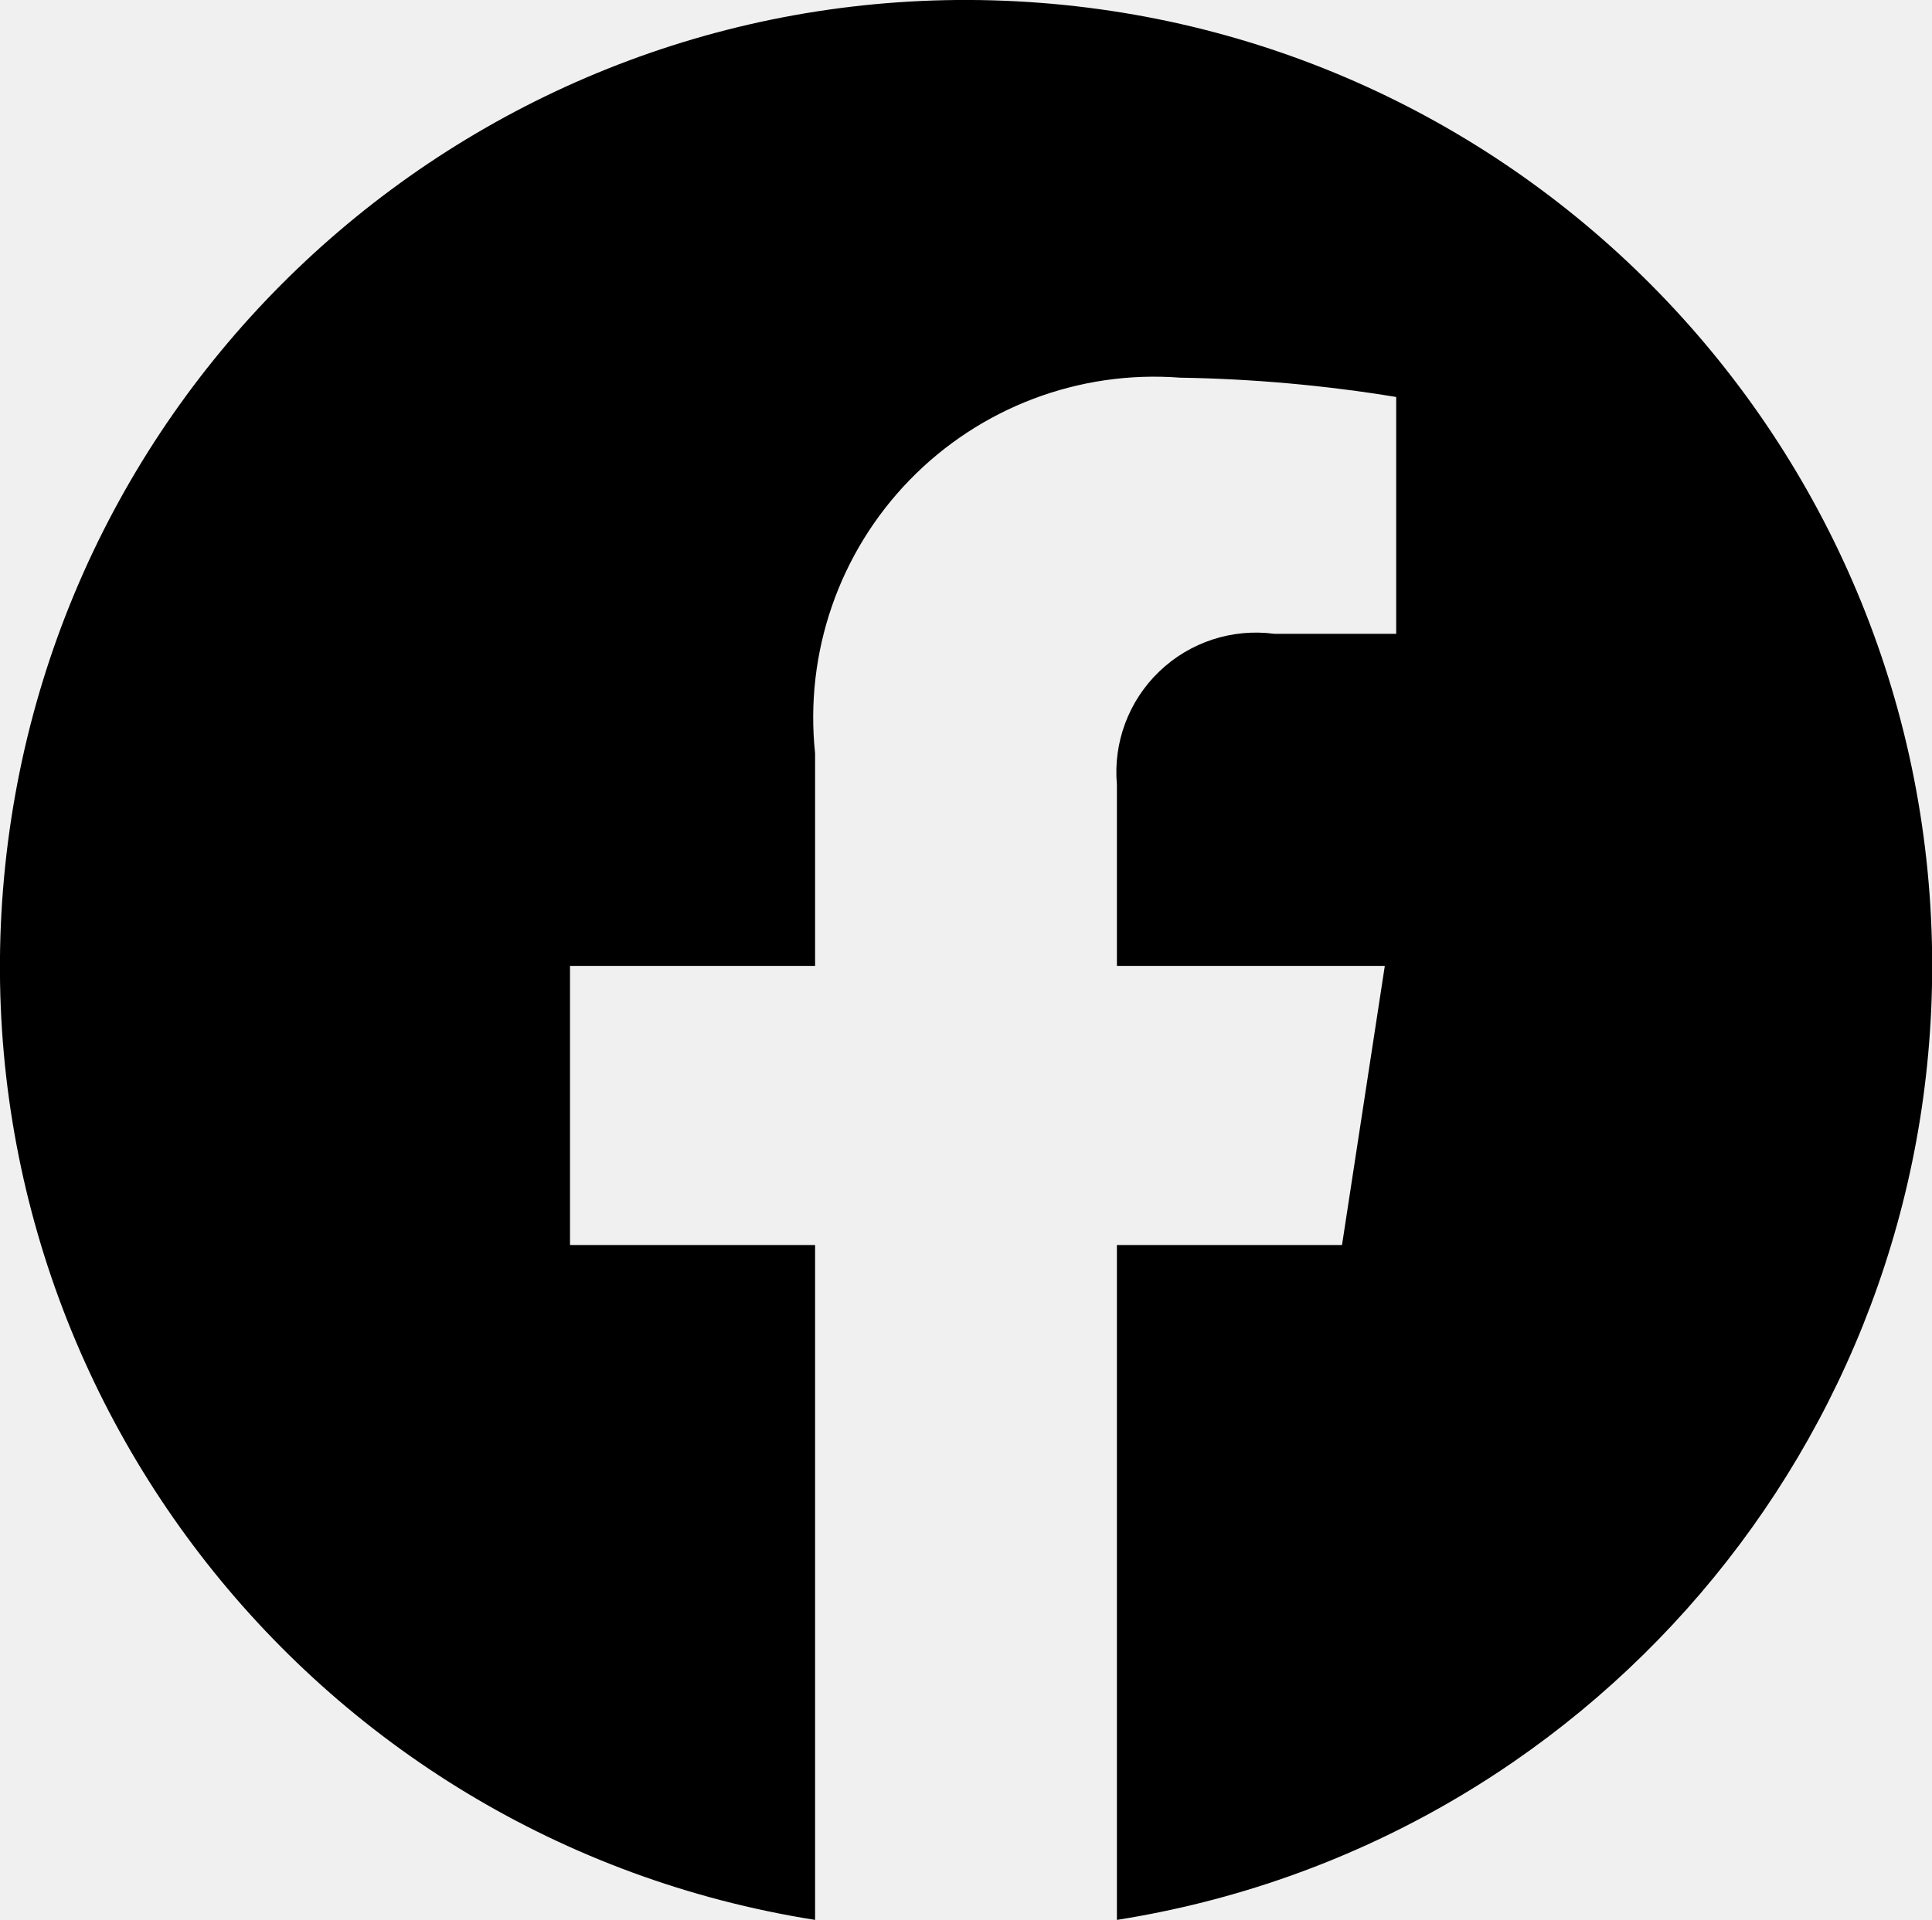
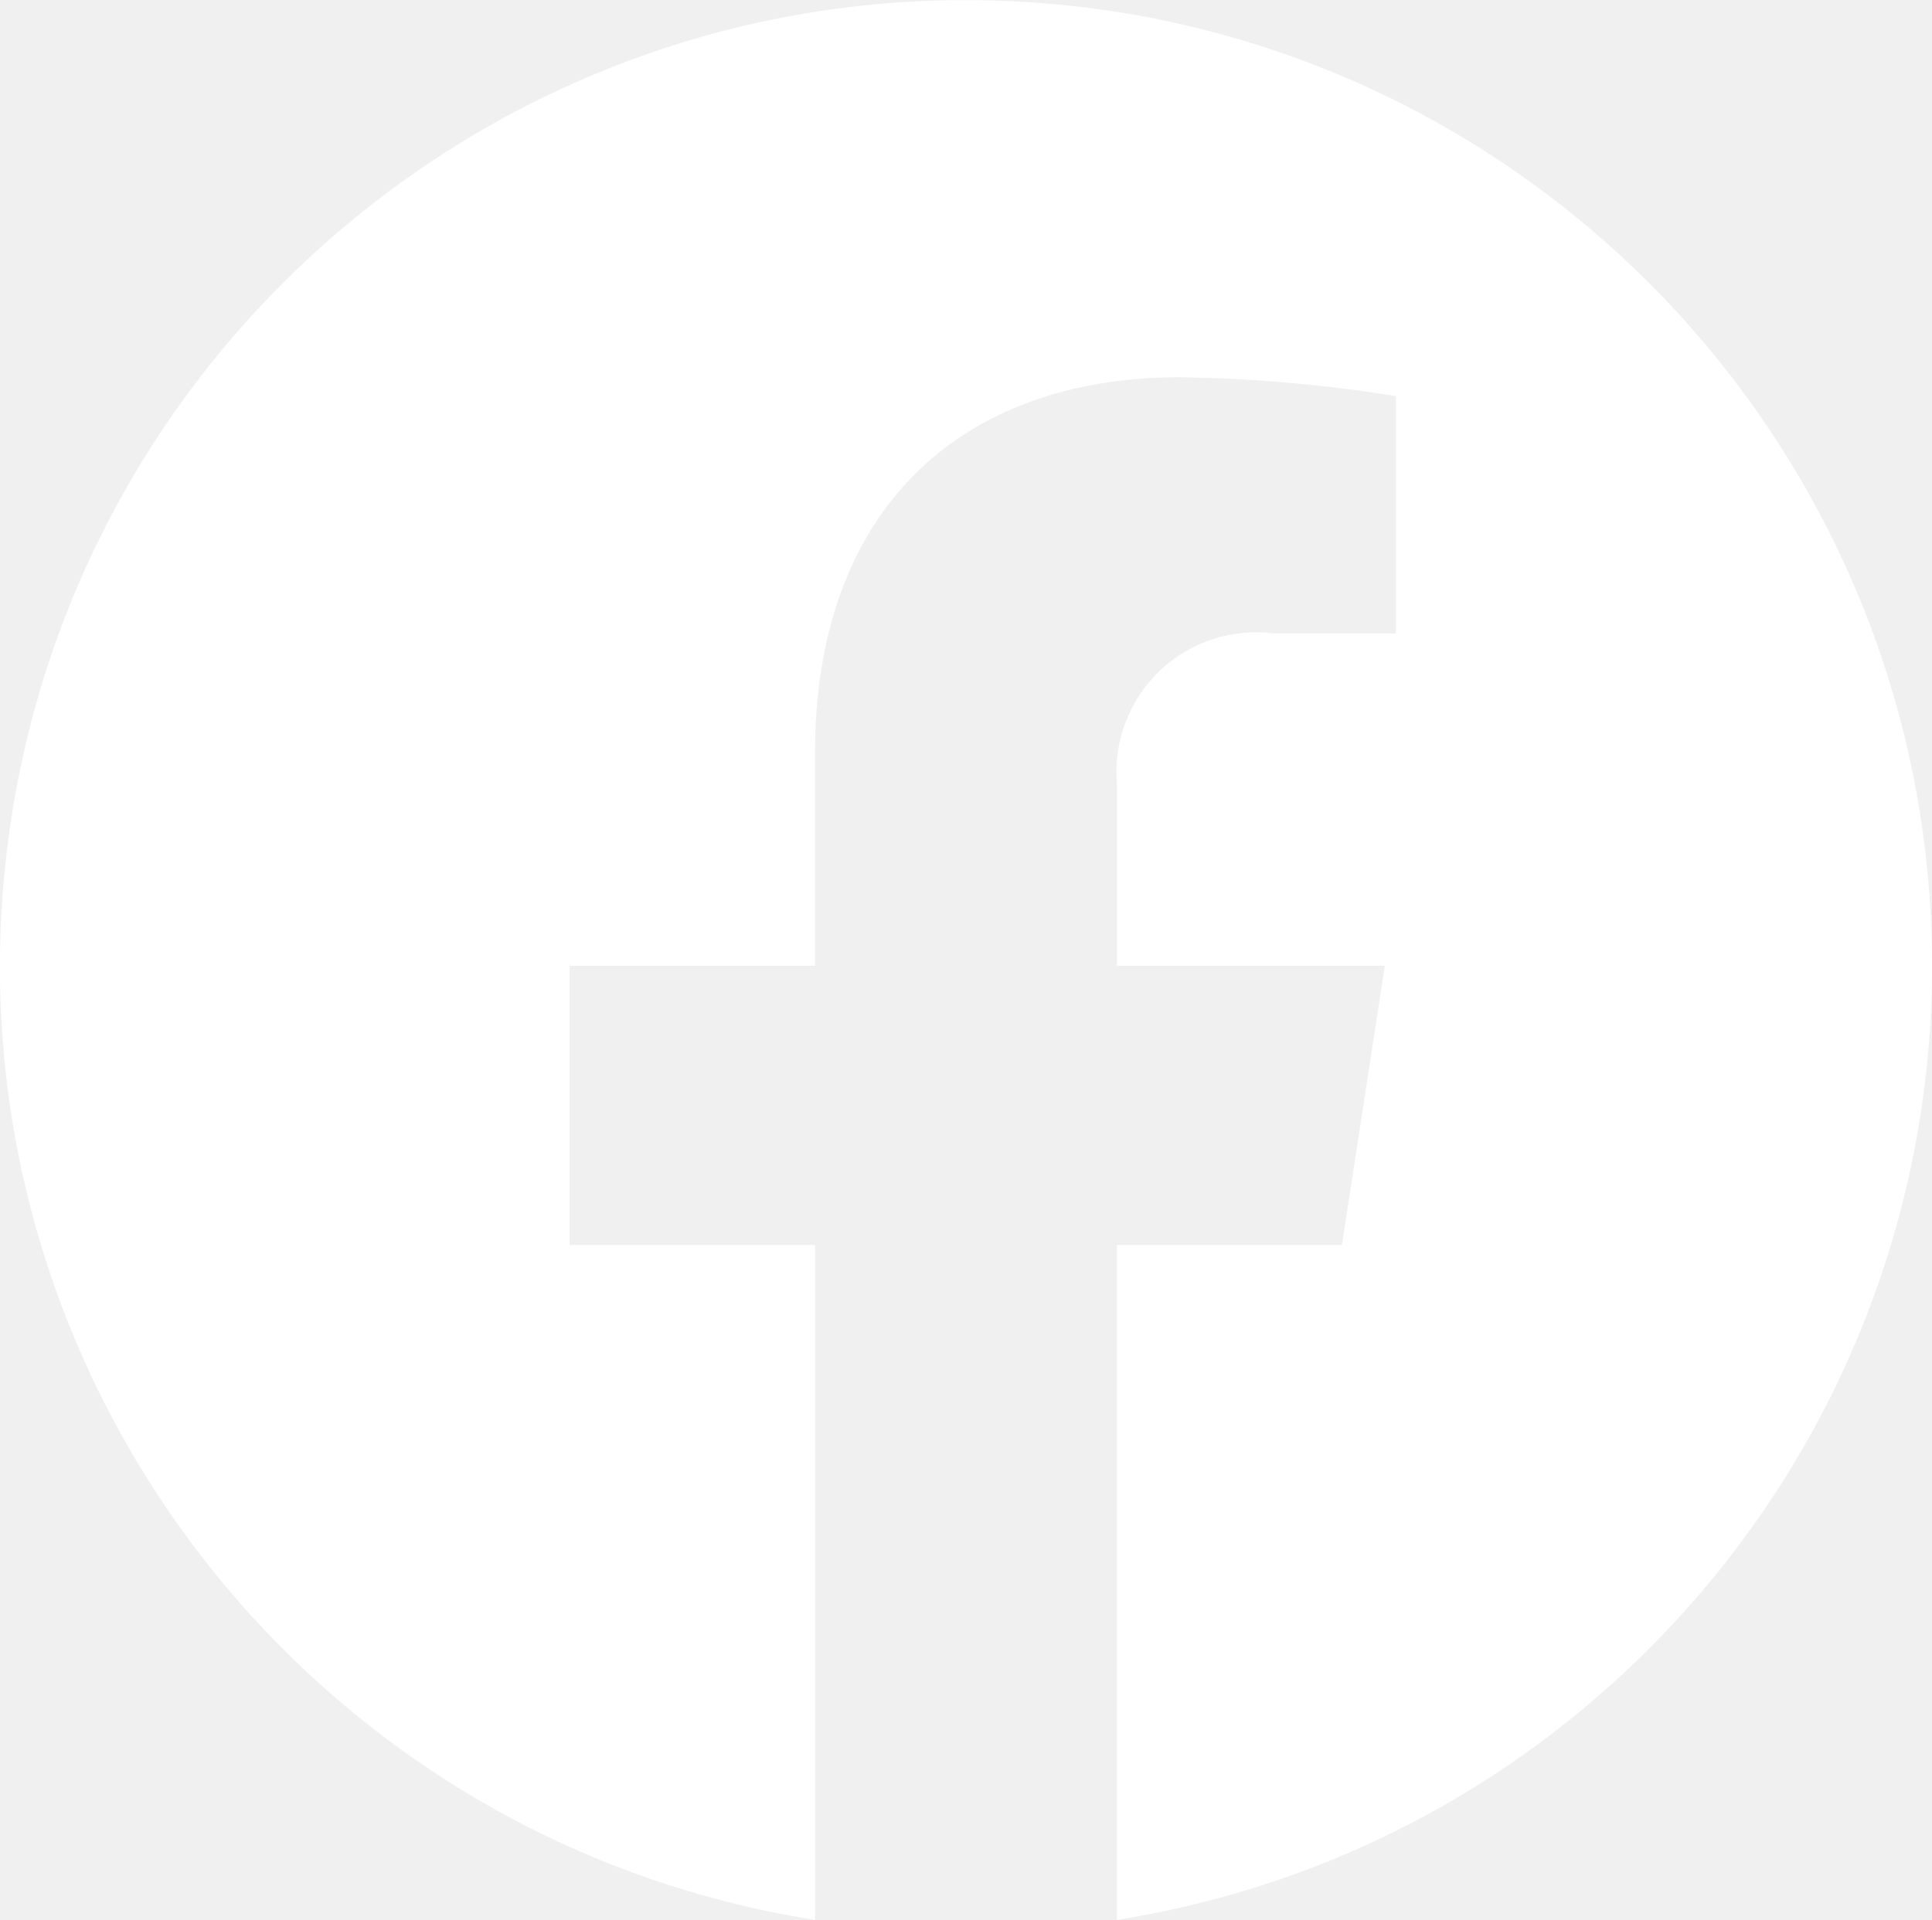
- <svg xmlns="http://www.w3.org/2000/svg" width="19.998" height="19.877" viewBox="0 0 19.998 19.877">
-   <path id="Icon_simple-facebook" data-name="Icon simple-facebook" d="M20,10A10,10,0,1,0,8.437,19.877V12.89H5.9V10H8.437V7.8a3.529,3.529,0,0,1,3.777-3.89,15.378,15.378,0,0,1,2.238.2V6.562H13.191a1.445,1.445,0,0,0-1.63,1.562V10h2.773l-.443,2.89h-2.33v6.987A10,10,0,0,0,20,10Z" />
+ <svg xmlns="http://www.w3.org/2000/svg" width="23.25" height="23.109" viewBox="0 0 23.25 23.109">
+   <path id="Icon_awesome-facebook" data-name="Icon awesome-facebook" d="M23.625,12A11.625,11.625,0,1,0,10.184,23.484V15.36H7.23V12h2.953V9.439c0-2.913,1.734-4.523,4.391-4.523a17.891,17.891,0,0,1,2.6.227V8H15.711a1.68,1.68,0,0,0-1.894,1.815V12H17.04l-.516,3.36H13.816v8.124A11.629,11.629,0,0,0,23.625,12Z" transform="translate(-0.375 -0.375)" fill="#fff" />
</svg>
